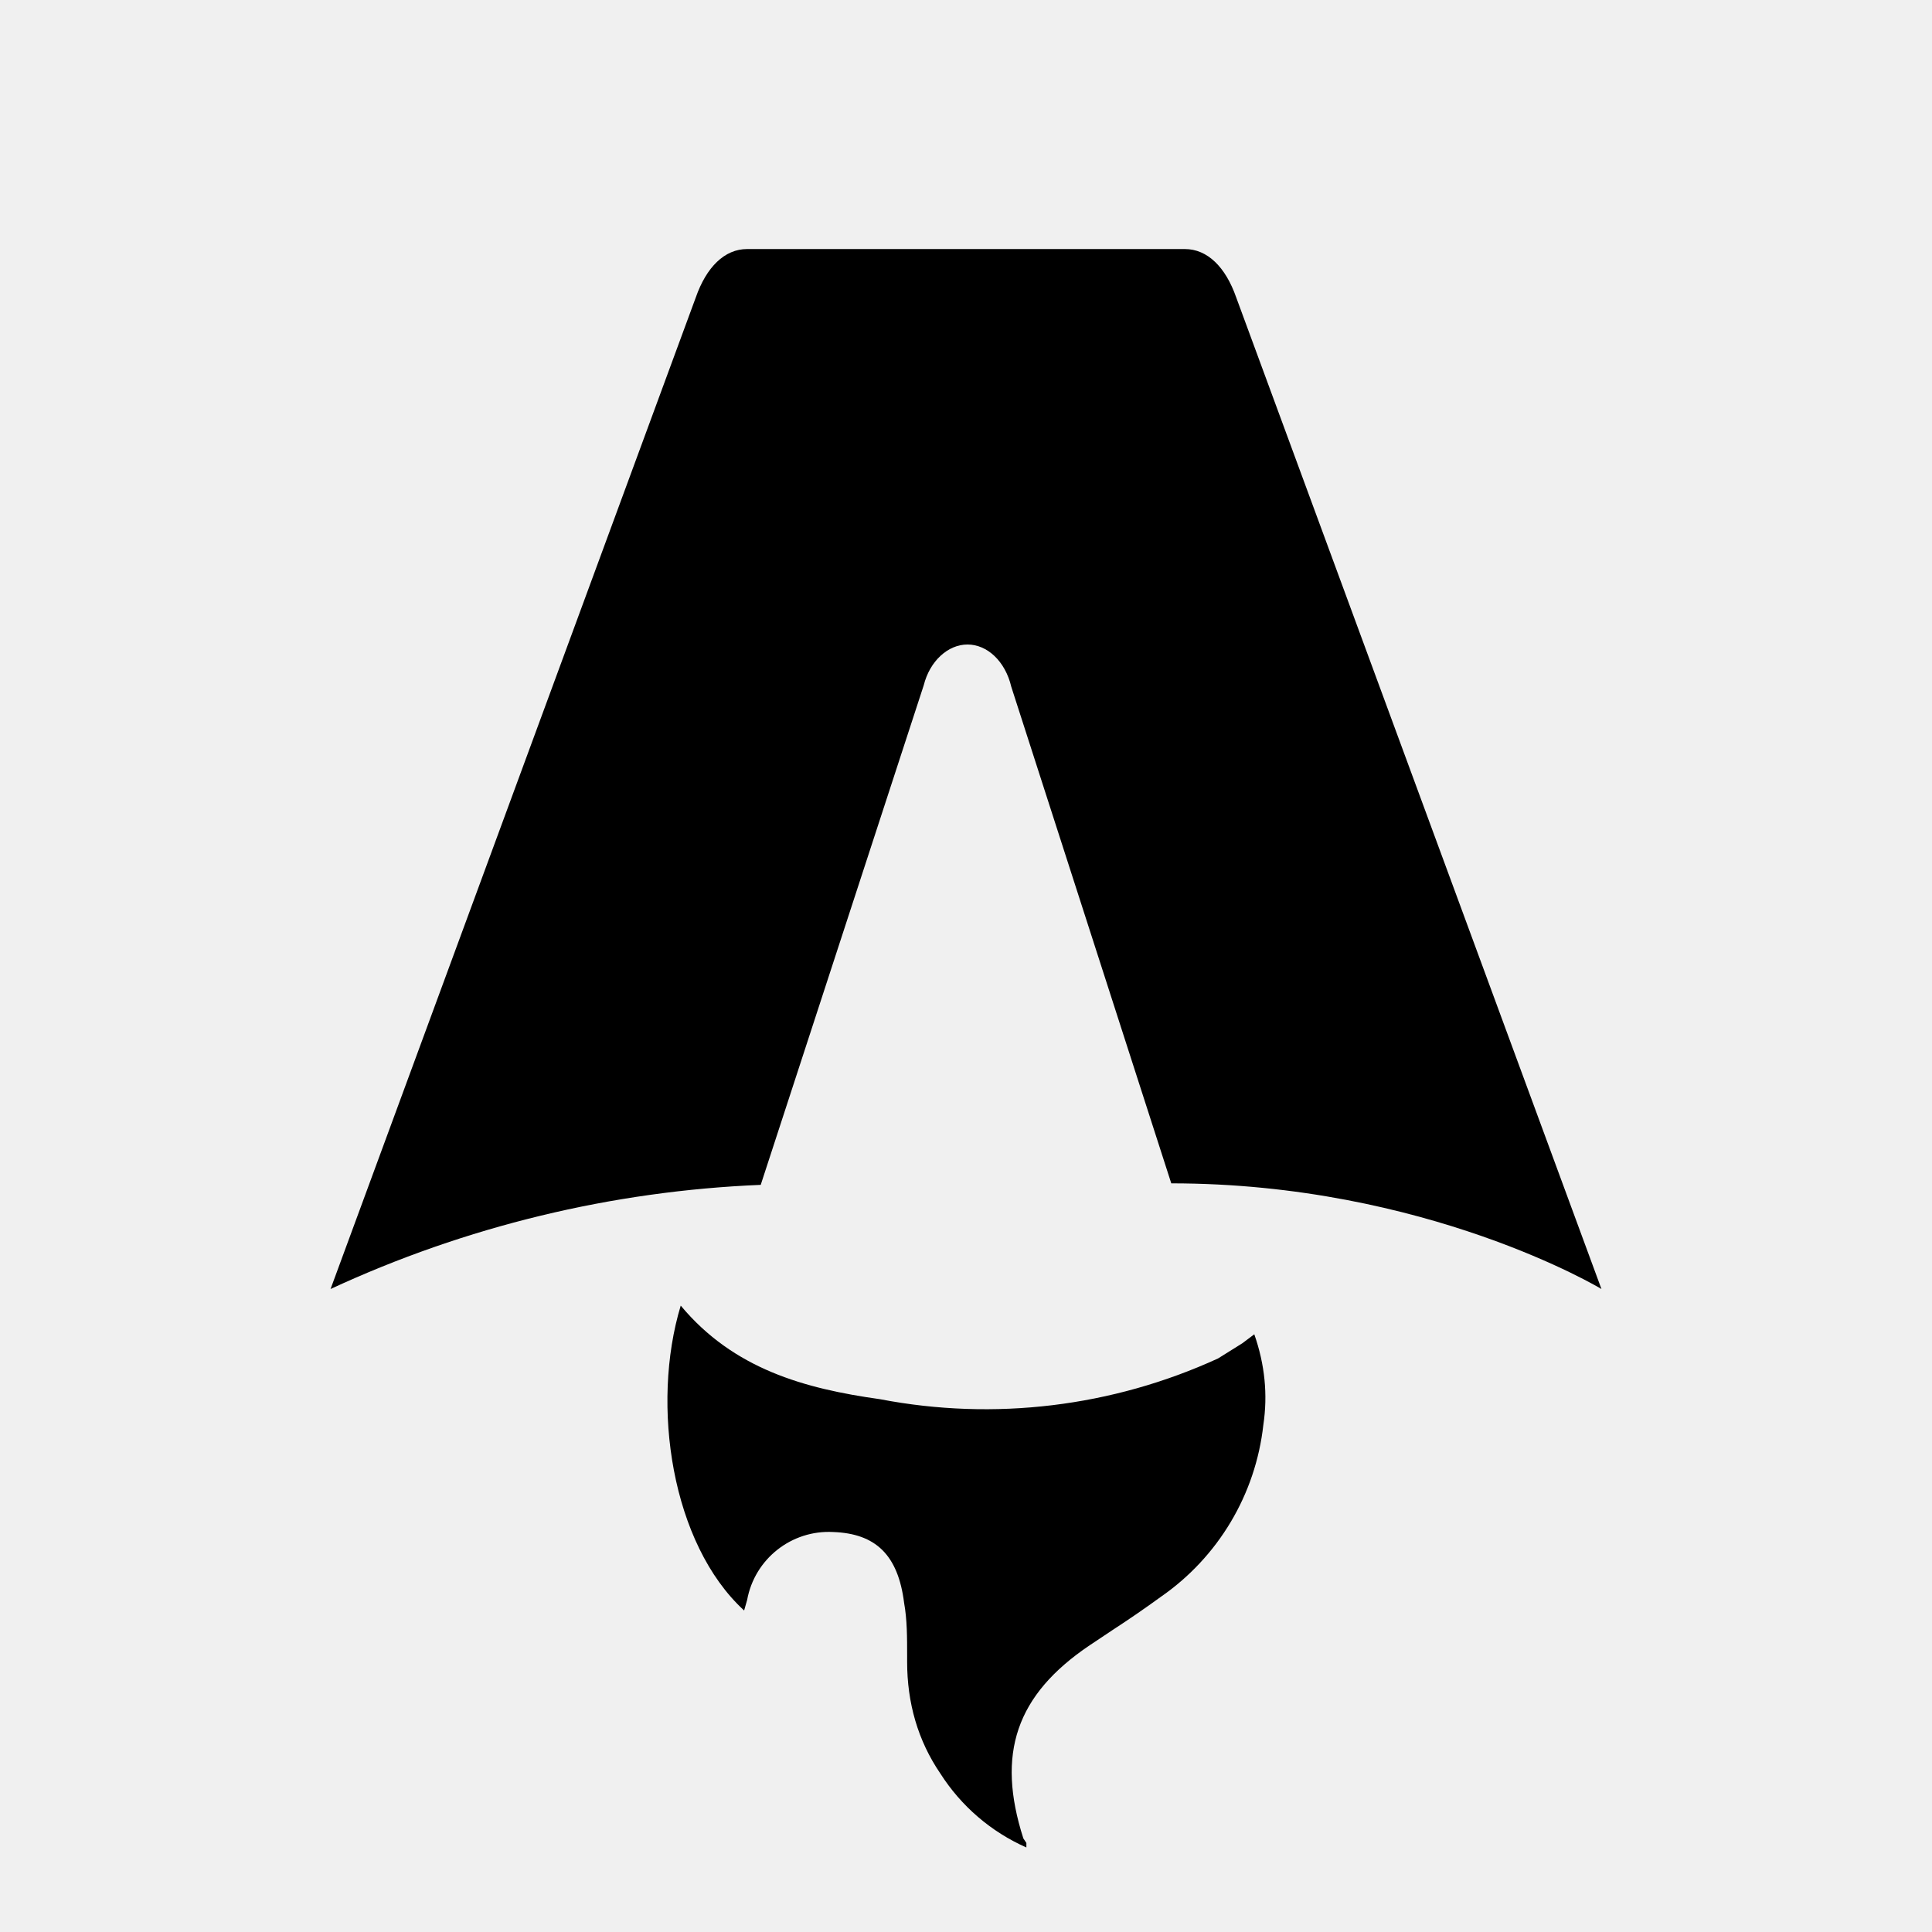
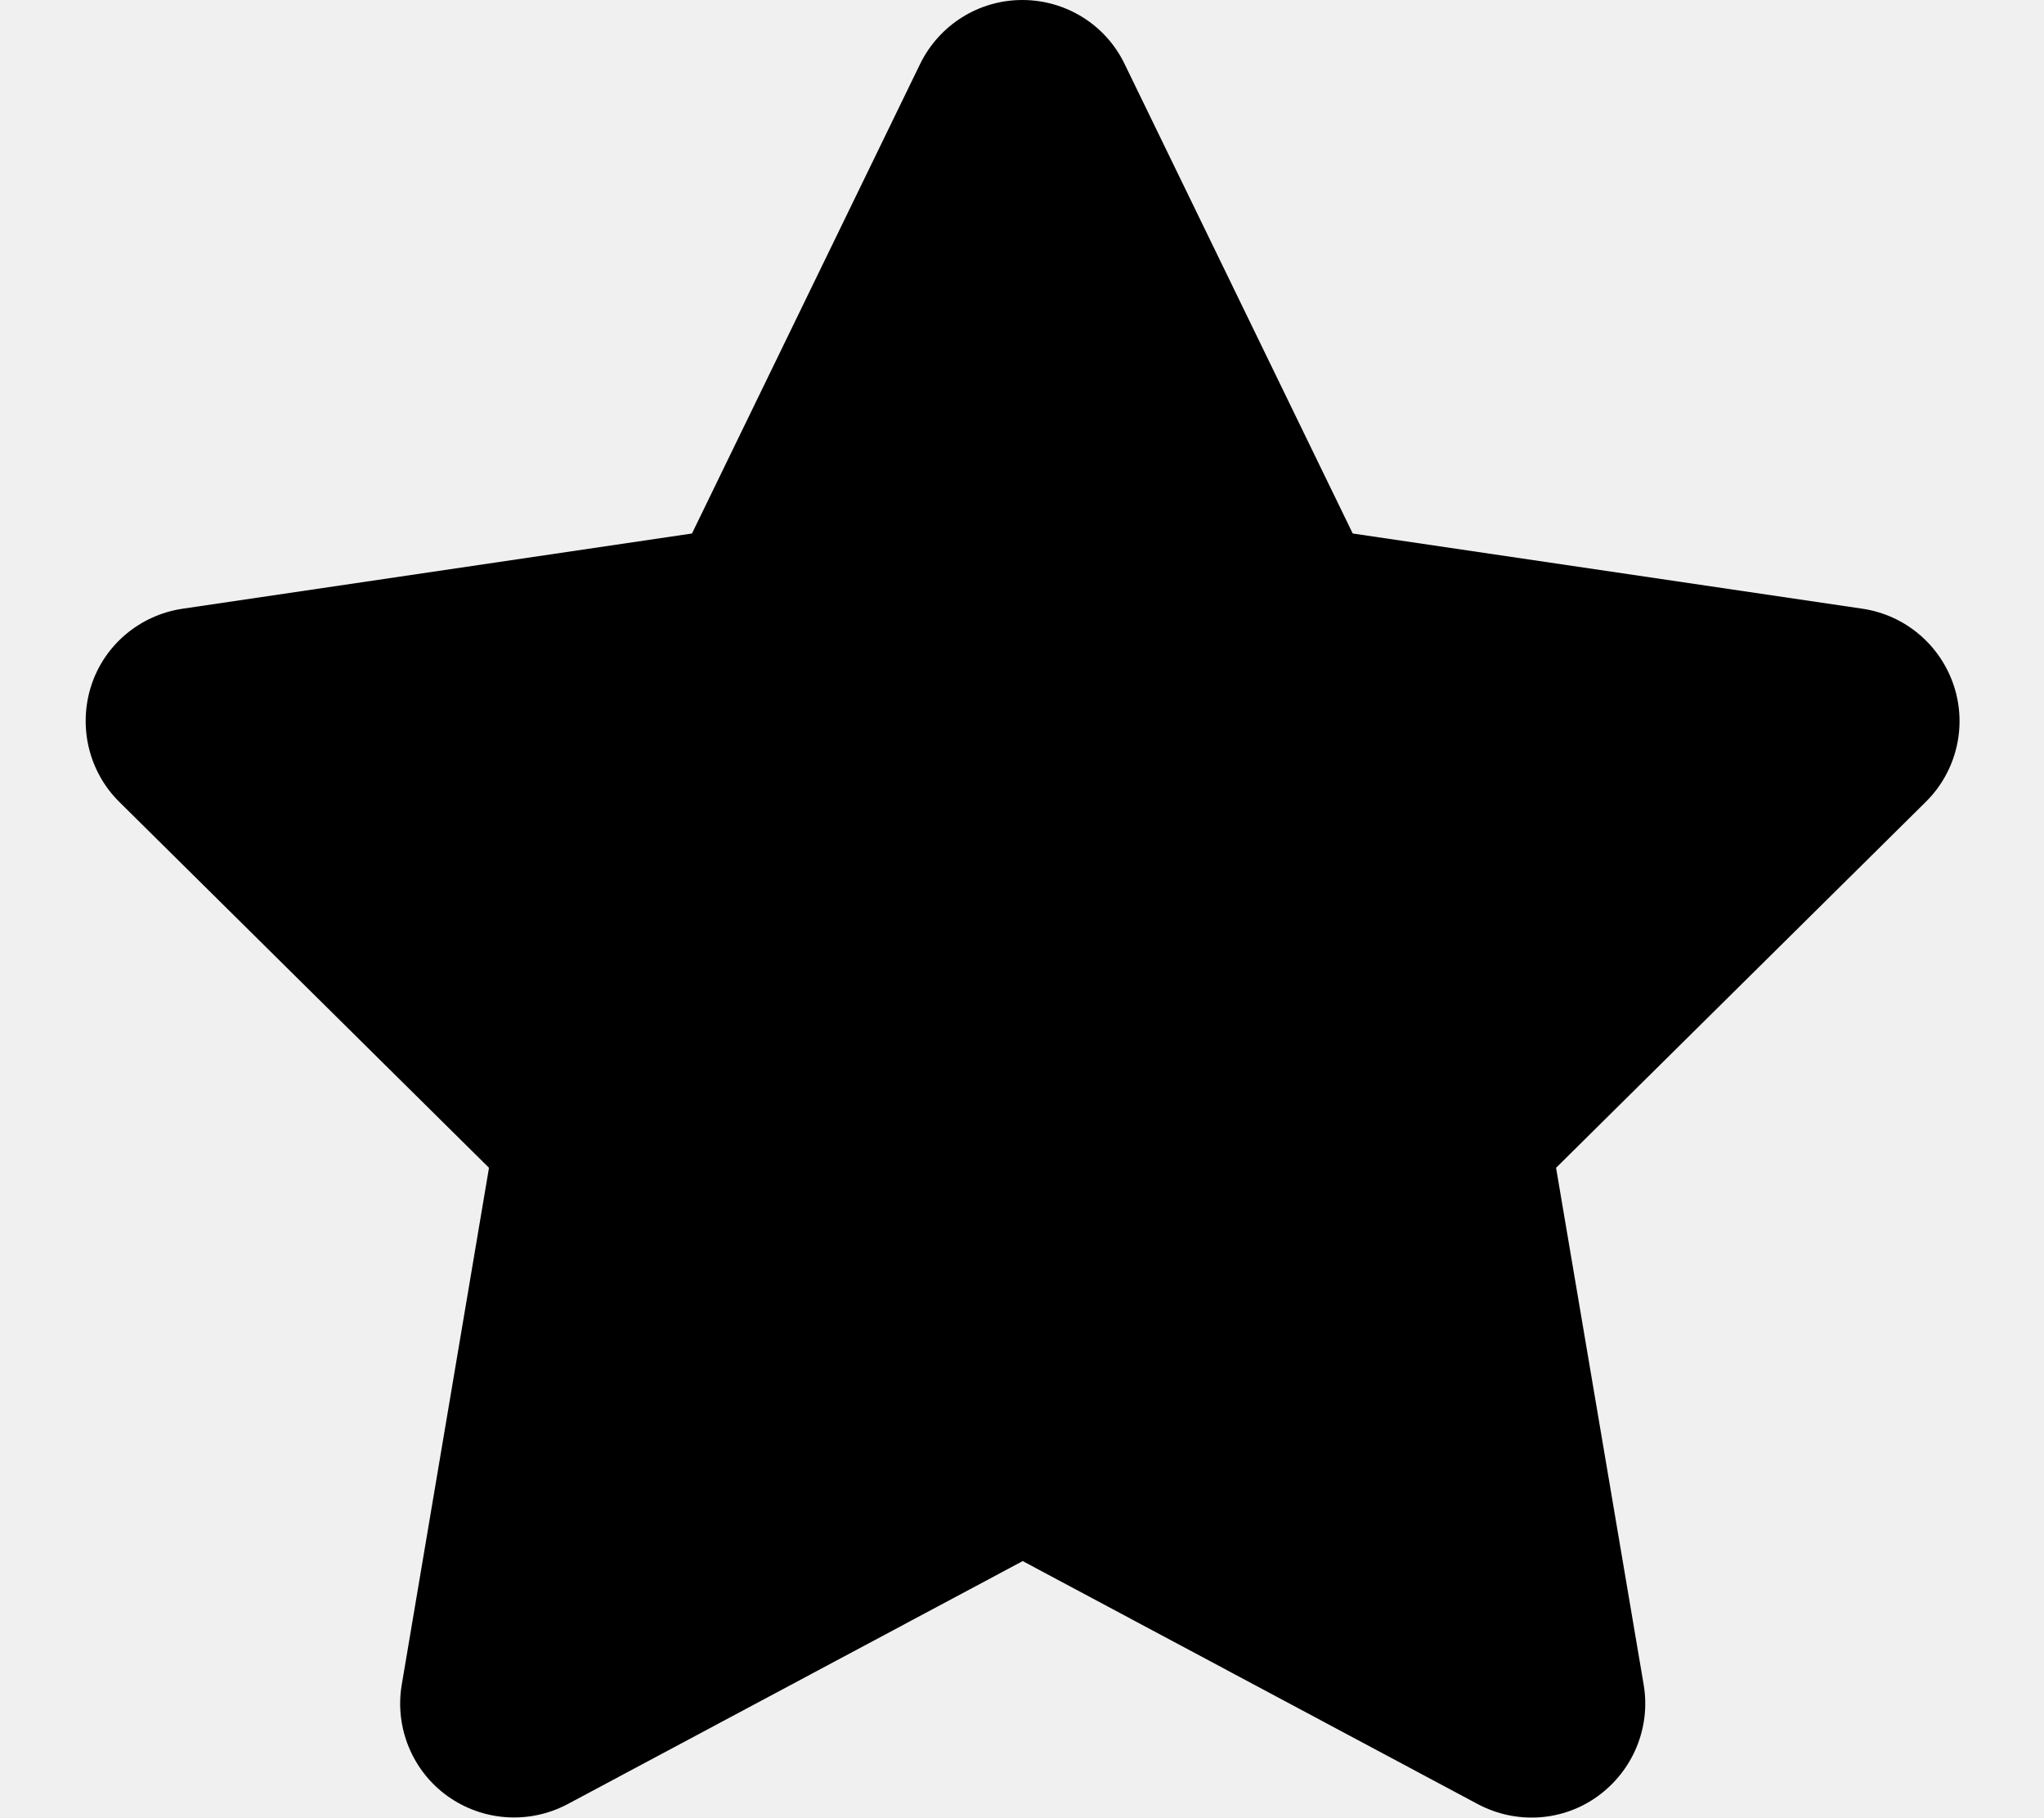
- <svg xmlns="http://www.w3.org/2000/svg" fill="none" viewBox="0 0 128 128">
-   <path d="M50.4 78.5a75.1 75.1 0 0 0-28.5 6.9l24.2-65.7c.7-2 1.9-3.2 3.4-3.2h29c1.5 0 2.7 1.2 3.4 3.2l24.2 65.7s-11.6-7-28.5-7L67 45.5c-.4-1.7-1.6-2.8-2.9-2.8-1.3 0-2.5 1.1-2.9 2.7L50.4 78.5Zm-1.1 28.2Zm-4.2-20.2c-2 6.6-.6 15.8 4.2 20.2a17.5 17.5 0 0 1 .2-.7 5.5 5.5 0 0 1 5.7-4.5c2.8.1 4.3 1.5 4.7 4.7.2 1.1.2 2.3.2 3.5v.4c0 2.7.7 5.2 2.2 7.4a13 13 0 0 0 5.7 4.9v-.3l-.2-.3c-1.8-5.6-.5-9.5 4.4-12.8l1.5-1a73 73 0 0 0 3.2-2.2 16 16 0 0 0 6.8-11.4c.3-2 .1-4-.6-6l-.8.6-1.6 1a37 37 0 0 1-22.4 2.7c-5-.7-9.7-2-13.2-6.2Z" />
-   <style>
-         path { fill: #000; }
-         @media (prefers-color-scheme: dark) {
-             path { fill: #FFF; }
-         }
-     </style>
+ <svg xmlns="http://www.w3.org/2000/svg" viewBox="0 0 576 512">
+   <path d="M316.9 18C311.6 7 300.4 0 288.1 0s-23.4 7-28.8 18L195 150.3 51.4 171.5c-12 1.8-22 10.2-25.7 21.7s-.7 24.2 7.9 32.7L137.8 329 113.2 474.7c-2 12 3 24.2 12.9 31.3s23 8 33.8 2.3l128.3-68.5 128.3 68.5c10.8 5.7 23.9 4.9 33.8-2.3s14.9-19.3 12.9-31.3L438.5 329 542.7 225.9c8.6-8.5 11.7-21.2 7.9-32.7s-13.7-19.9-25.7-21.7L381.2 150.3 316.9 18z" />
</svg>
